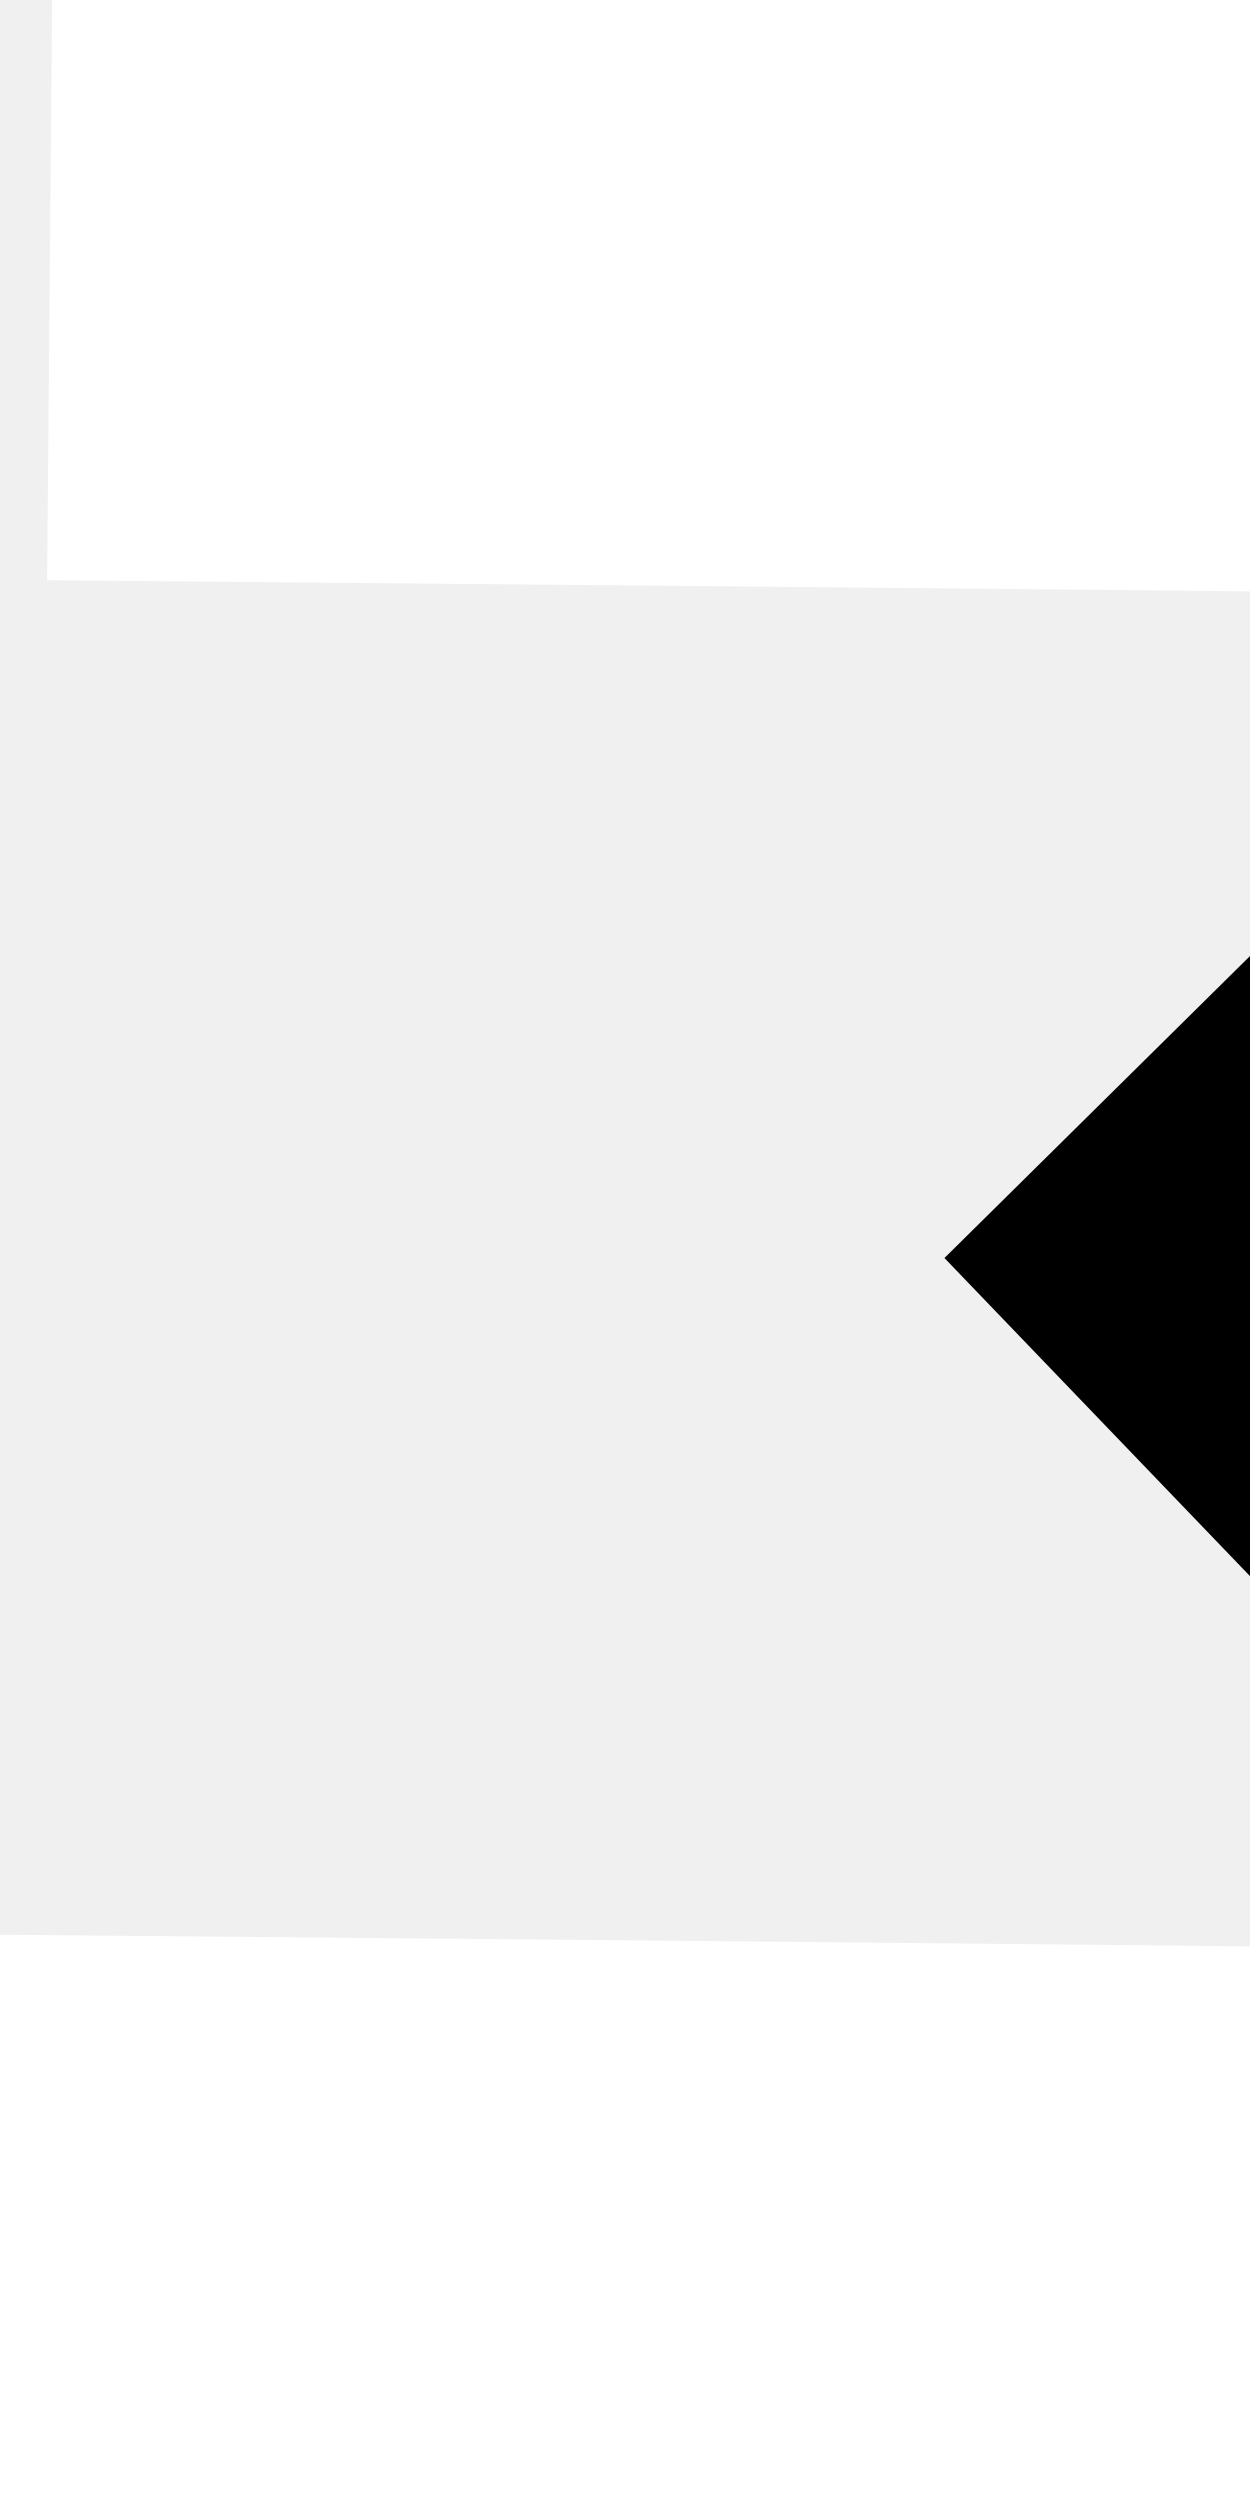
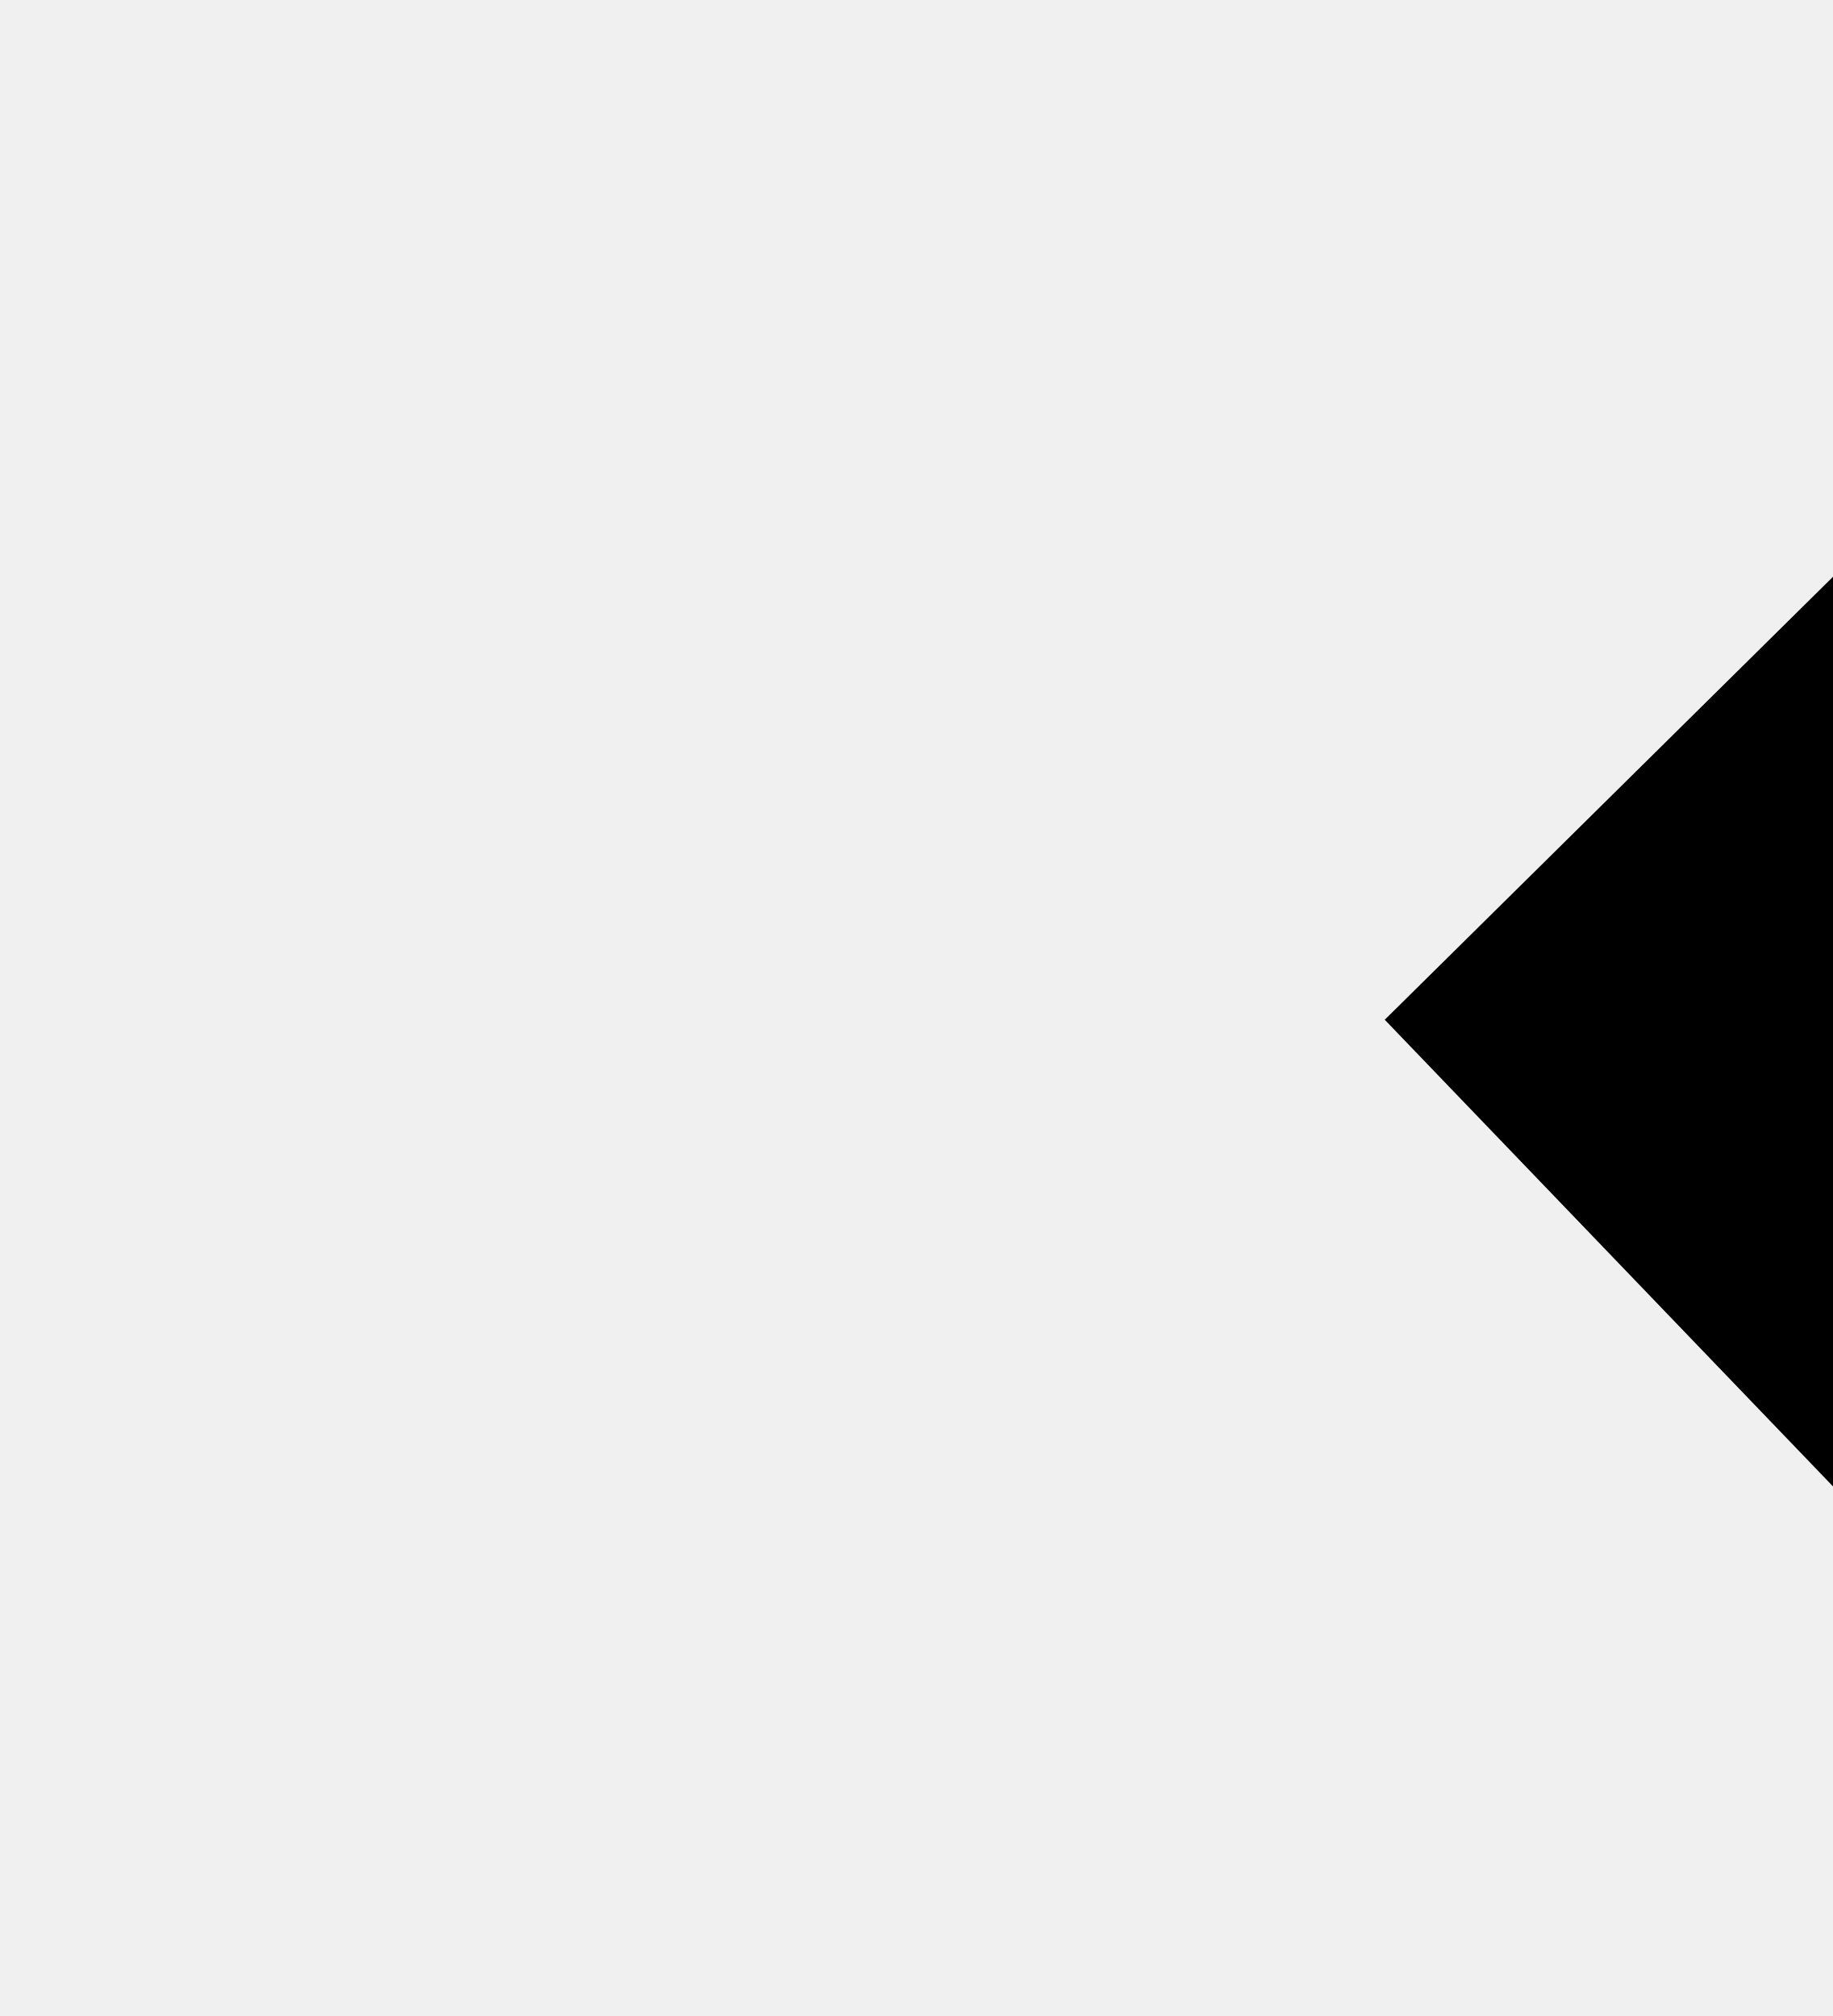
- <svg xmlns="http://www.w3.org/2000/svg" width="20" height="40" id="svg2" version="1.1">
+ <svg xmlns="http://www.w3.org/2000/svg" width="20" height="22" id="svg2" version="1.1">
  <defs id="defs4" />
-   <g id="layer1" transform="translate(0,-1012.362)">
-     <path style="fill:none;stroke:#000000;stroke-width:6.978;stroke-linecap:butt;stroke-linejoin:miter;stroke-miterlimit:4;stroke-opacity:1;stroke-dasharray:none" d="m 27.938,1040.808 0.087,-16.175 -8.015,7.921 z" id="path3839" />
-     <path style="fill:none;stroke:#ffffff;stroke-width:15;stroke-linecap:butt;stroke-linejoin:miter;stroke-miterlimit:4;stroke-opacity:1;stroke-dasharray:none" d="m 0.819,1014.146 c 32.381,0.282 32.321,0.341 32.321,0.341" id="path2994-2" />
-     <path style="fill:none;stroke:#ffffff;stroke-width:15;stroke-linecap:butt;stroke-linejoin:miter;stroke-miterlimit:4;stroke-opacity:1;stroke-dasharray:none" d="m -1.216,1050.807 c 32.381,0.282 32.321,0.341 32.321,0.341" id="path2994-2-2" />
+   <g id="layer1" transform="translate(0,-1030.362)">
+     <path style="fill:none;stroke:#000000;stroke-width:6.978;stroke-linecap:butt;stroke-linejoin:miter;stroke-miterlimit:4;stroke-opacity:1;stroke-dasharray:none" d="m 27.938,1049.808 0.087,-16.175 -8.015,7.921 z" id="path3839" />
  </g>
</svg>
